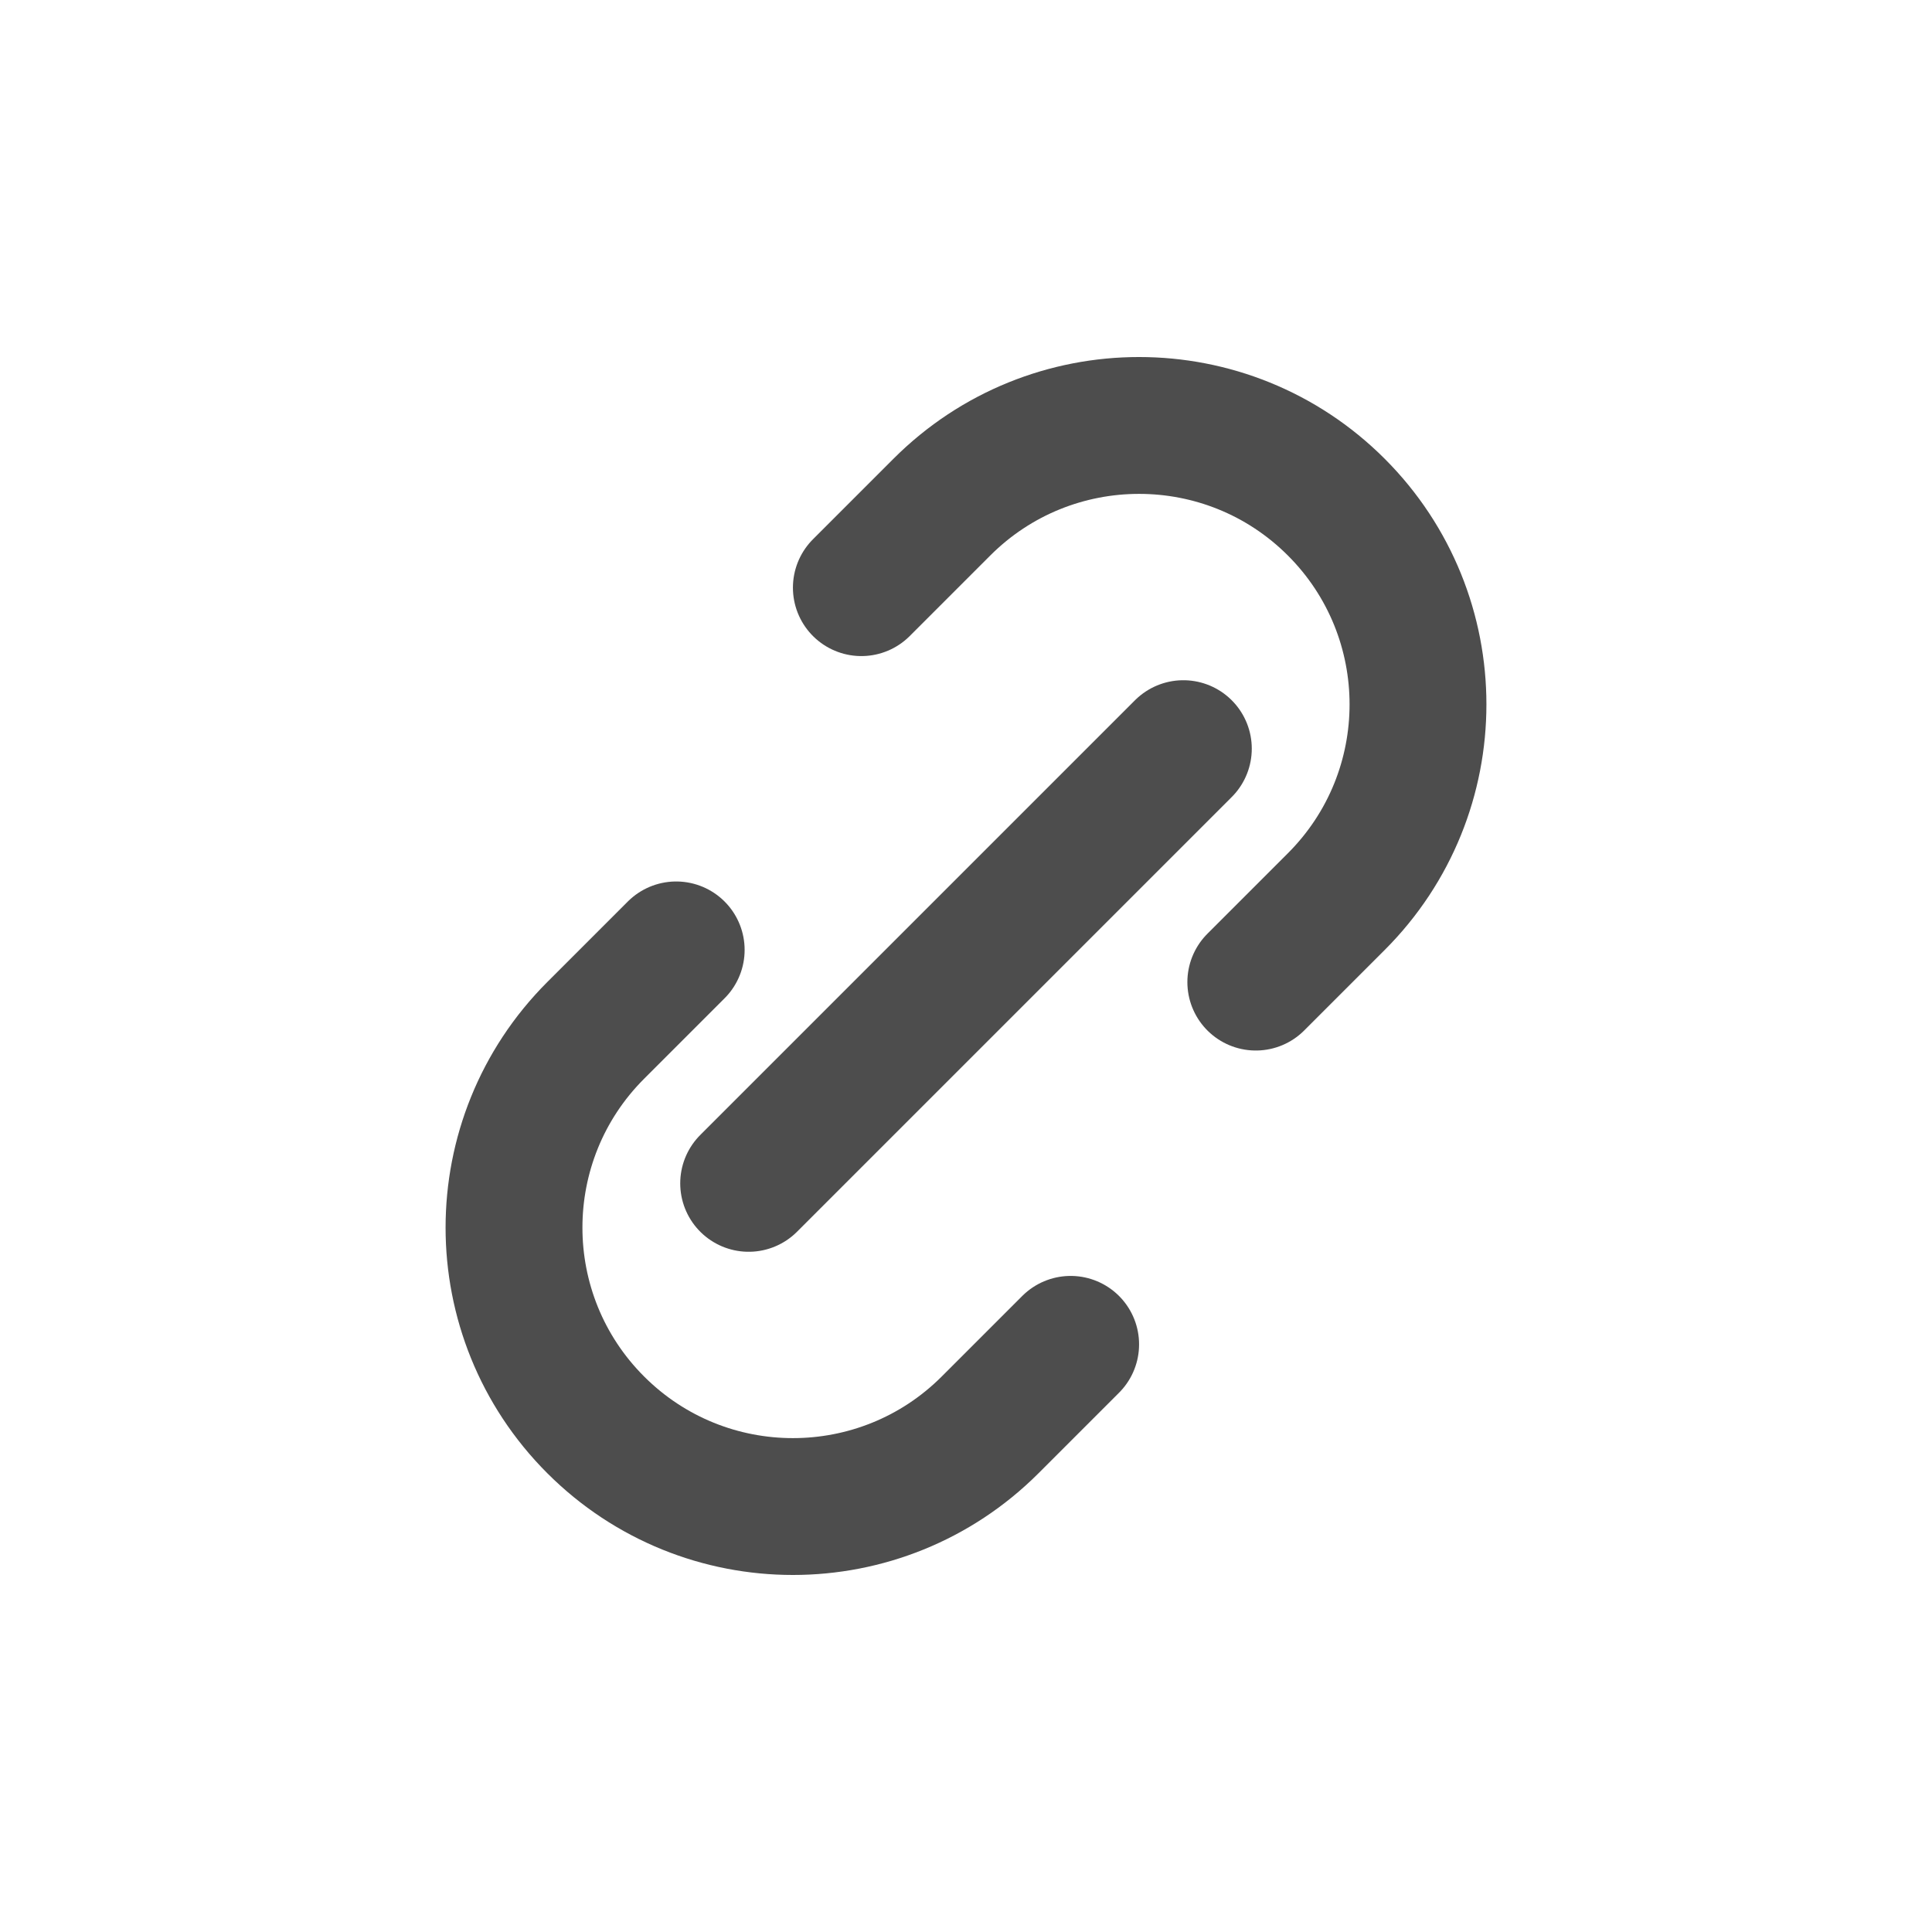
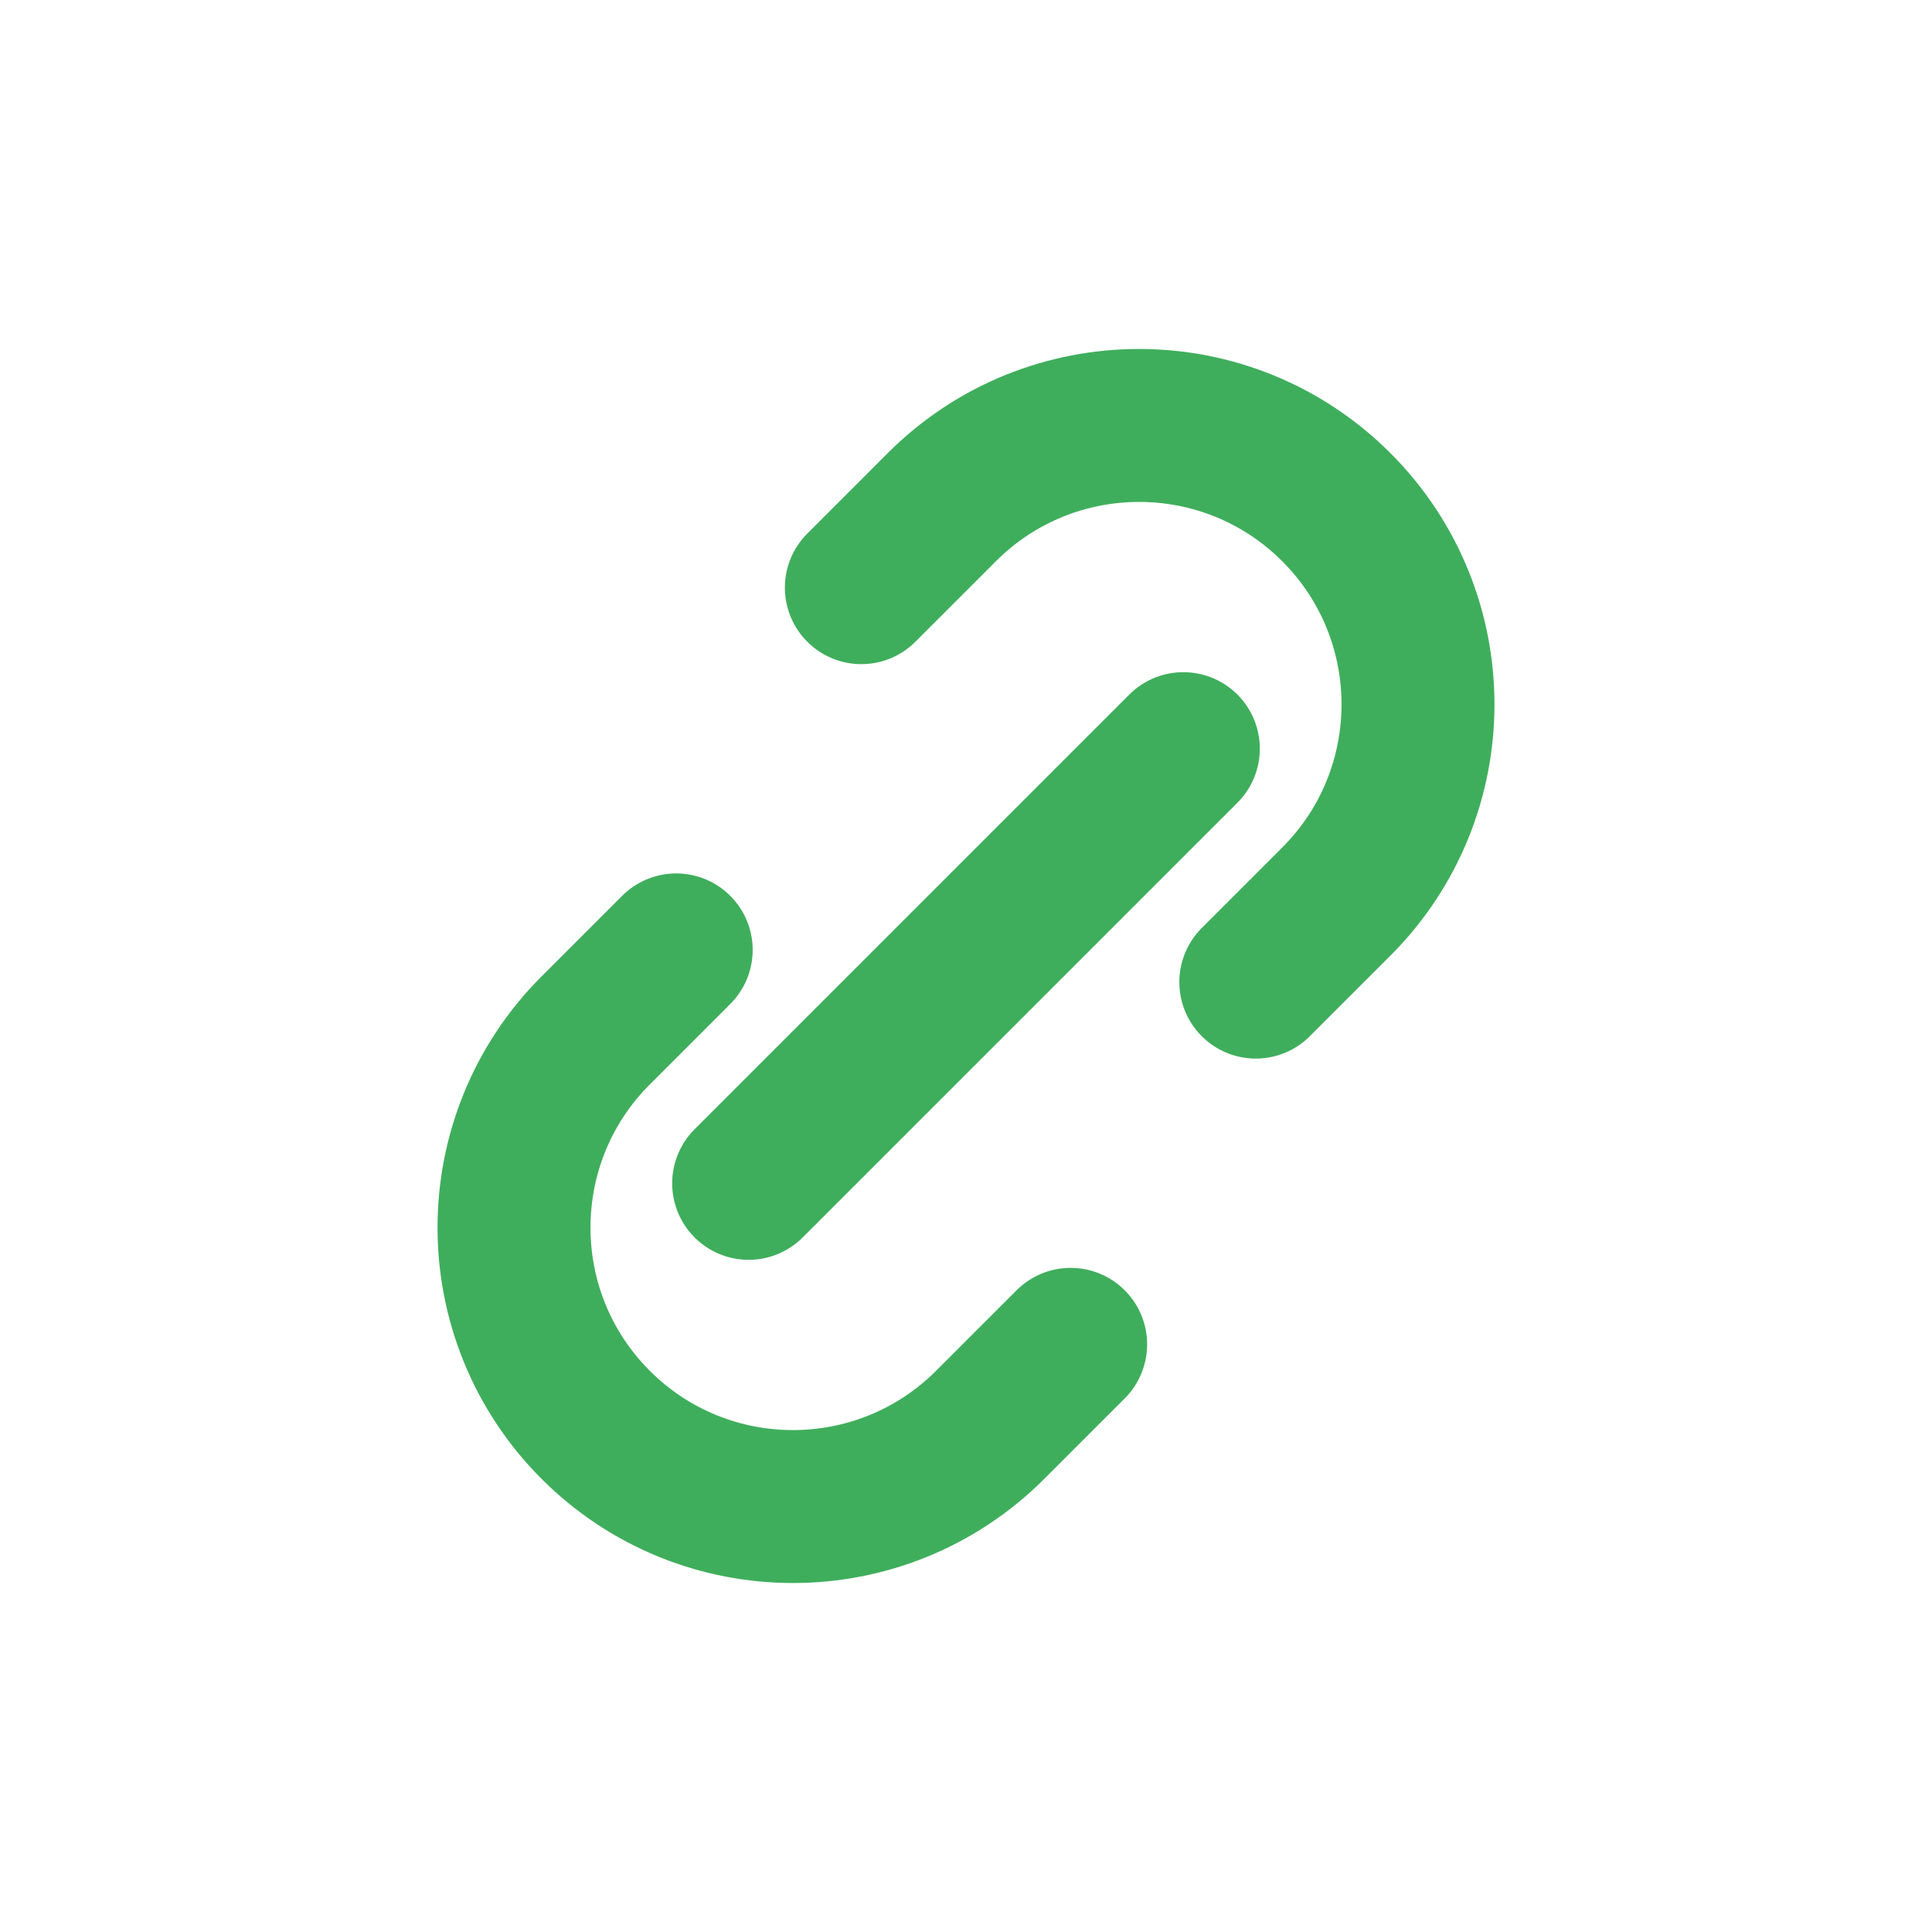
- <svg xmlns="http://www.w3.org/2000/svg" viewBox="0 0 24 24" fill="none" stroke="#4d4d4d" stroke-width="1.7" stroke-linecap="round" stroke-linejoin="round">
+ <svg xmlns="http://www.w3.org/2000/svg" viewBox="0 0 24 24" fill="none" stroke="#3fae5c" stroke-width="1.9" stroke-linecap="round" stroke-linejoin="round">
  <path d="M9.3 14.7l5.4-5.4" />
  <path d="M10.7 7.3l1-1a3.4 3.4 0 0 1 4.9 4.9l-1 1" />
  <path d="M13.3 16.7l-1 1a3.4 3.4 0 0 1-4.9-4.9l1-1" />
</svg>
